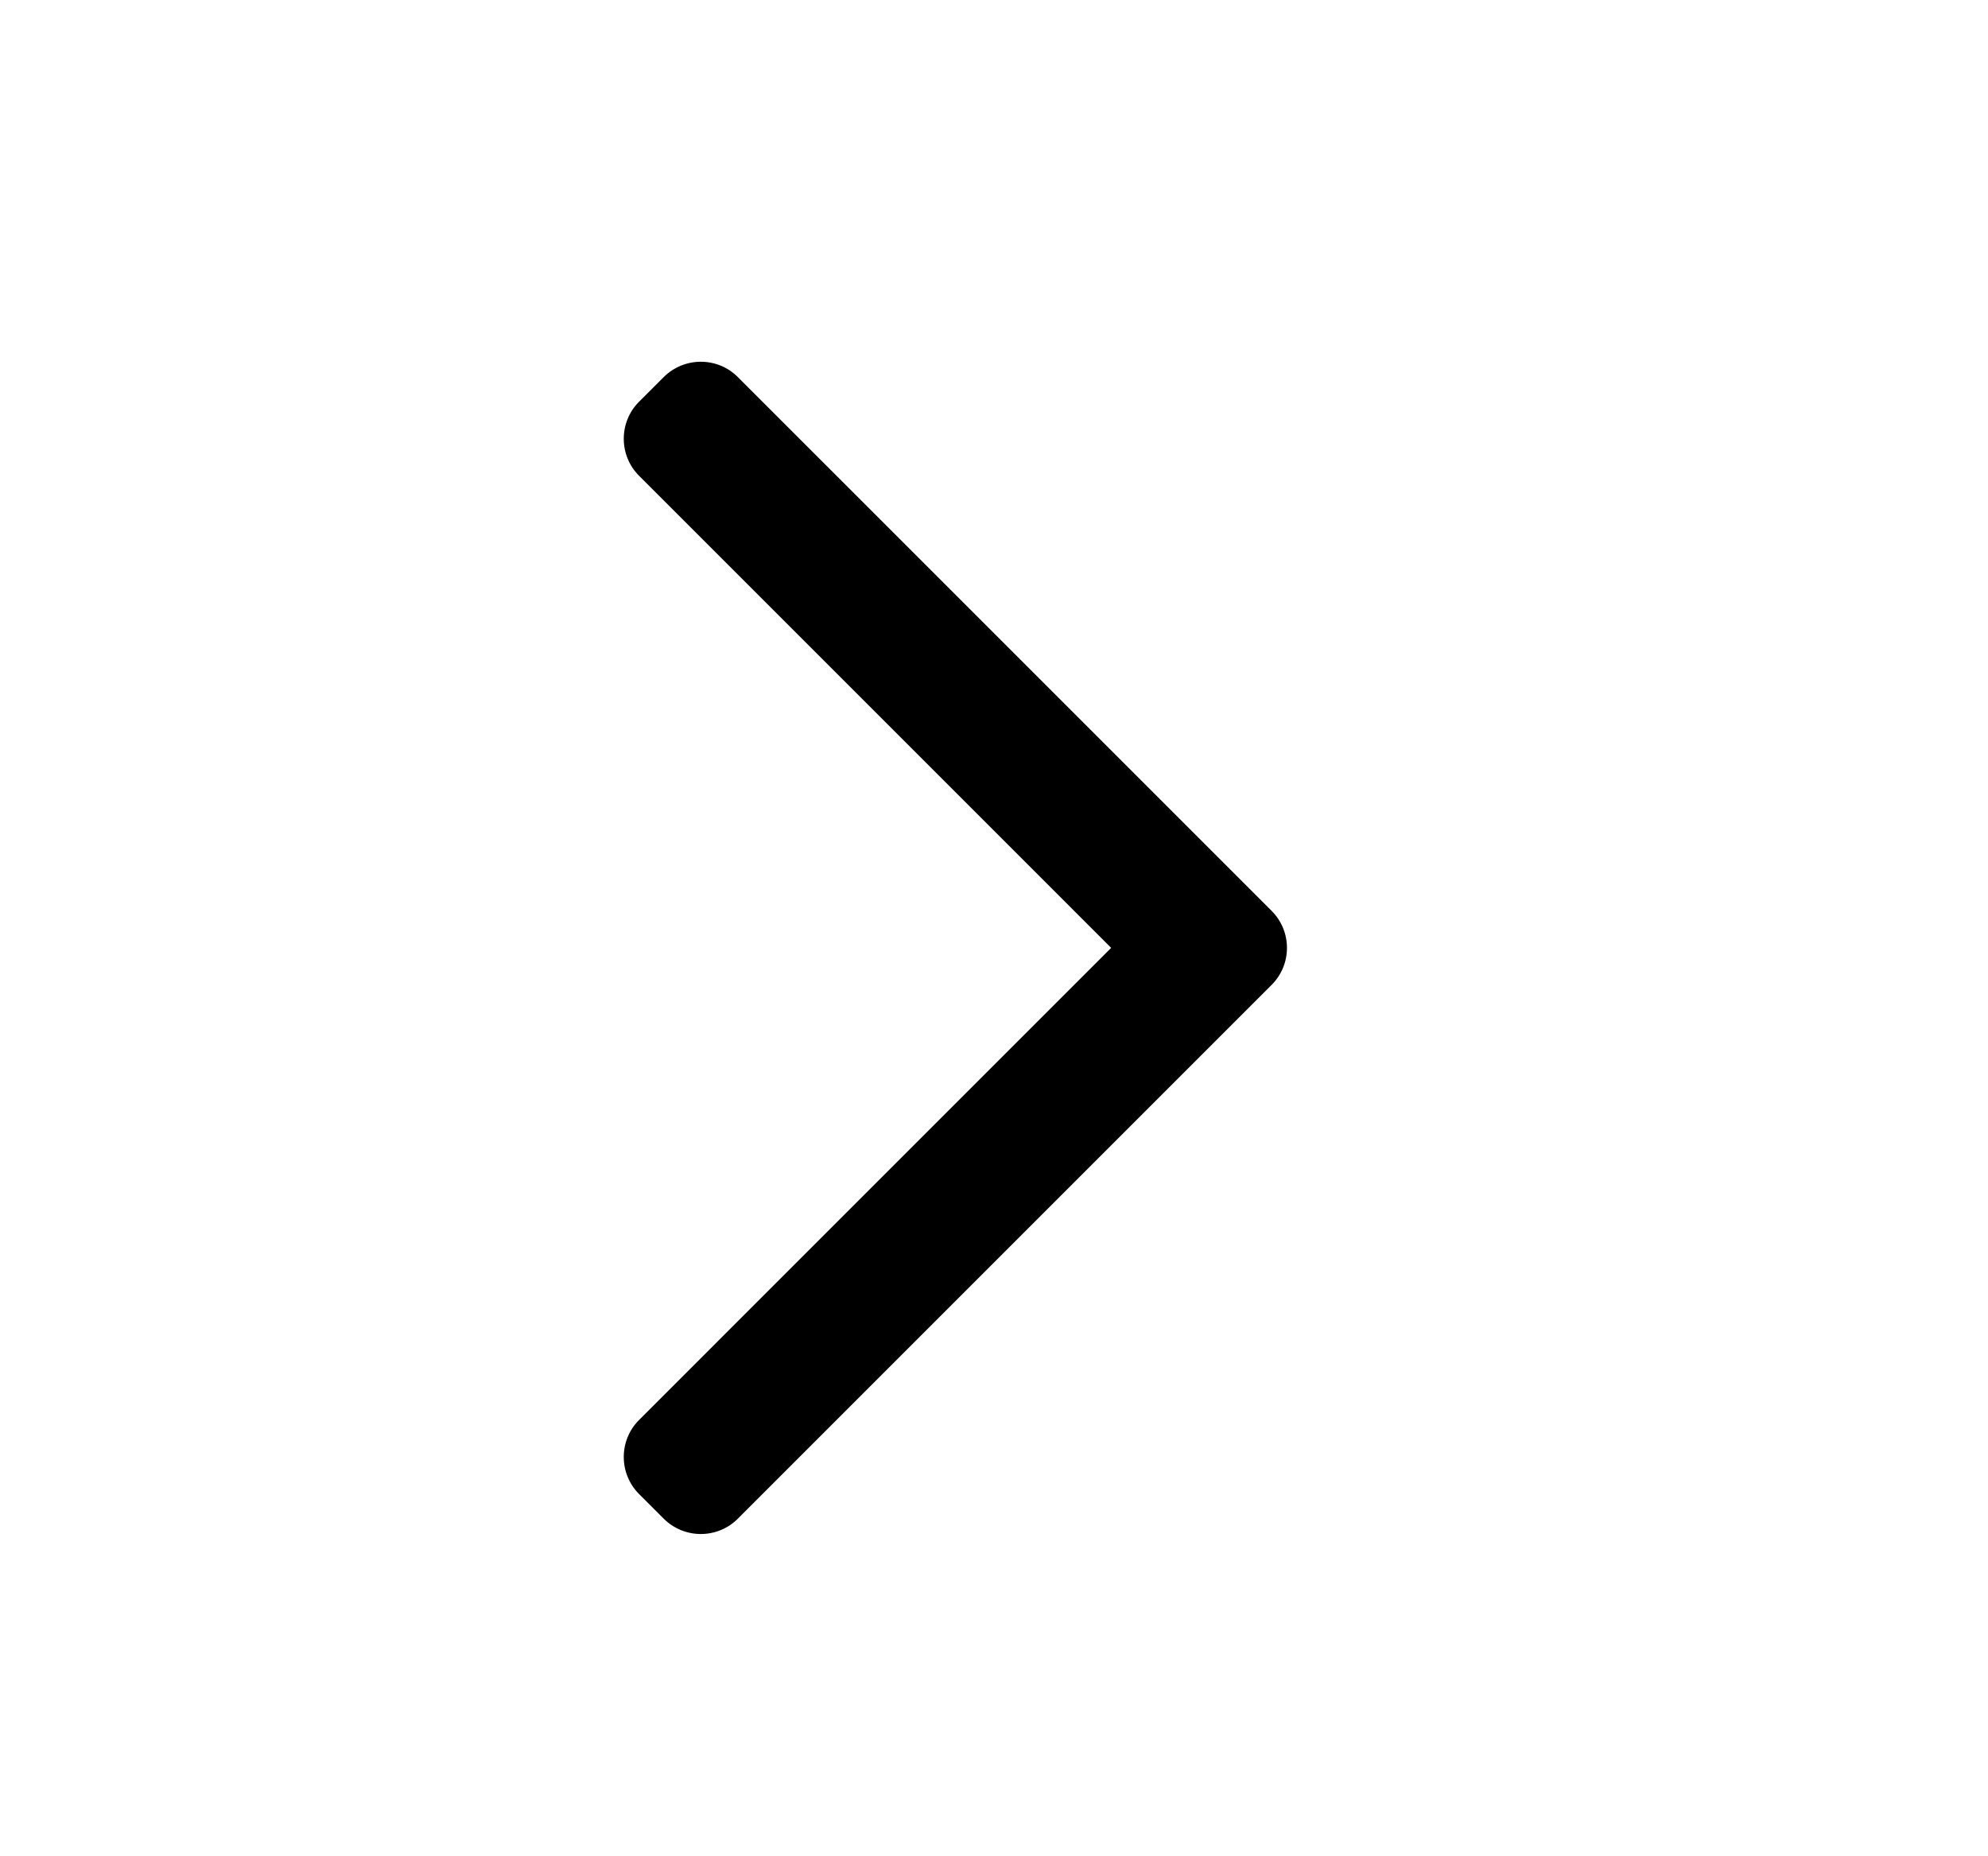
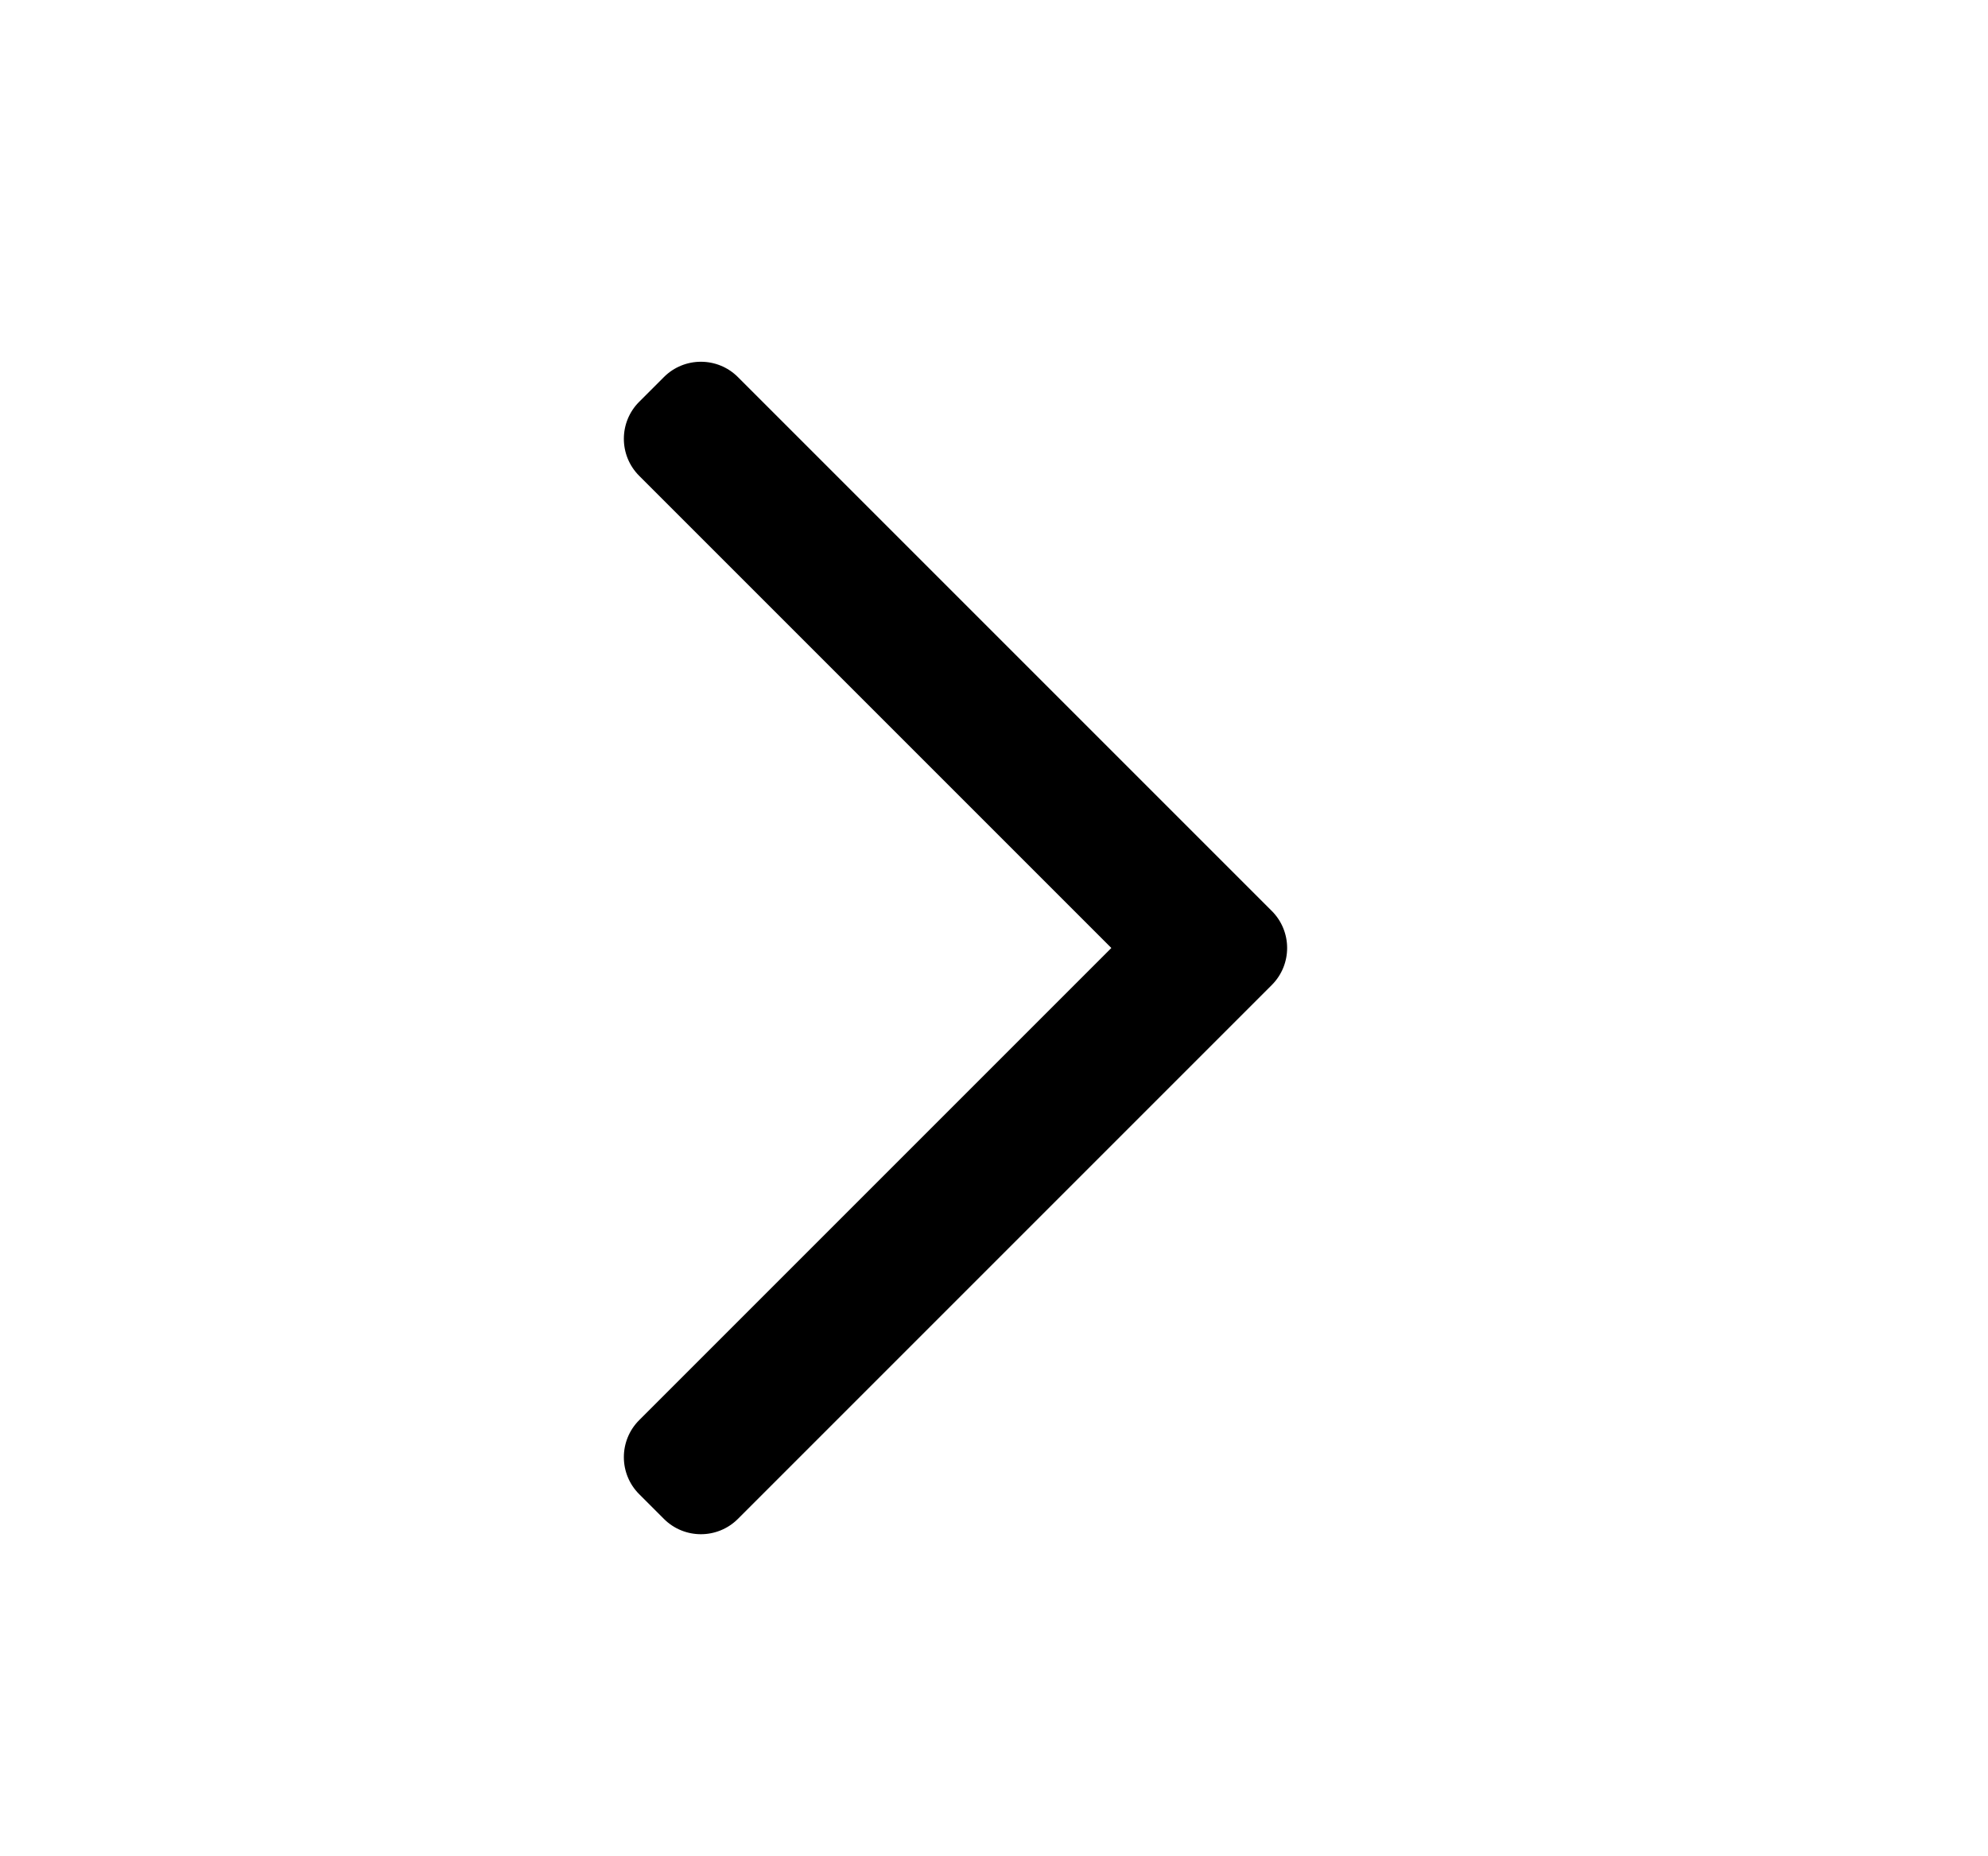
- <svg xmlns="http://www.w3.org/2000/svg" width="15" height="14" viewBox="0 0 15 14" fill="none">
-   <path fill-rule="evenodd" clip-rule="evenodd" d="M9.595 6.873C9.749 7.027 9.749 7.277 9.595 7.431L5.567 11.459C5.413 11.613 5.163 11.613 5.008 11.459L4.822 11.273C4.668 11.118 4.668 10.868 4.822 10.714L8.384 7.152L4.822 3.59C4.668 3.436 4.668 3.185 4.822 3.031L5.008 2.845C5.163 2.691 5.413 2.691 5.567 2.845L9.595 6.873Z" fill="black" />
+ <svg xmlns="http://www.w3.org/2000/svg" version="1.1" width="1097" height="1024" viewBox="0 0 1097 1024">
+   <g id="icomoon-ignore">
+ </g>
+   <path fill="#000" d="M701.79 502.676c11.284 11.284 11.284 29.577 0 40.861l-294.592 294.592c-11.284 11.286-29.577 11.286-40.861 0l-13.623-13.619c-11.284-11.286-11.284-29.579 0-40.865l260.539-260.538-260.539-260.539c-11.284-11.284-11.284-29.577 0-40.861l13.623-13.623c11.284-11.284 29.577-11.284 40.861 0l294.592 294.592z" />
</svg>
